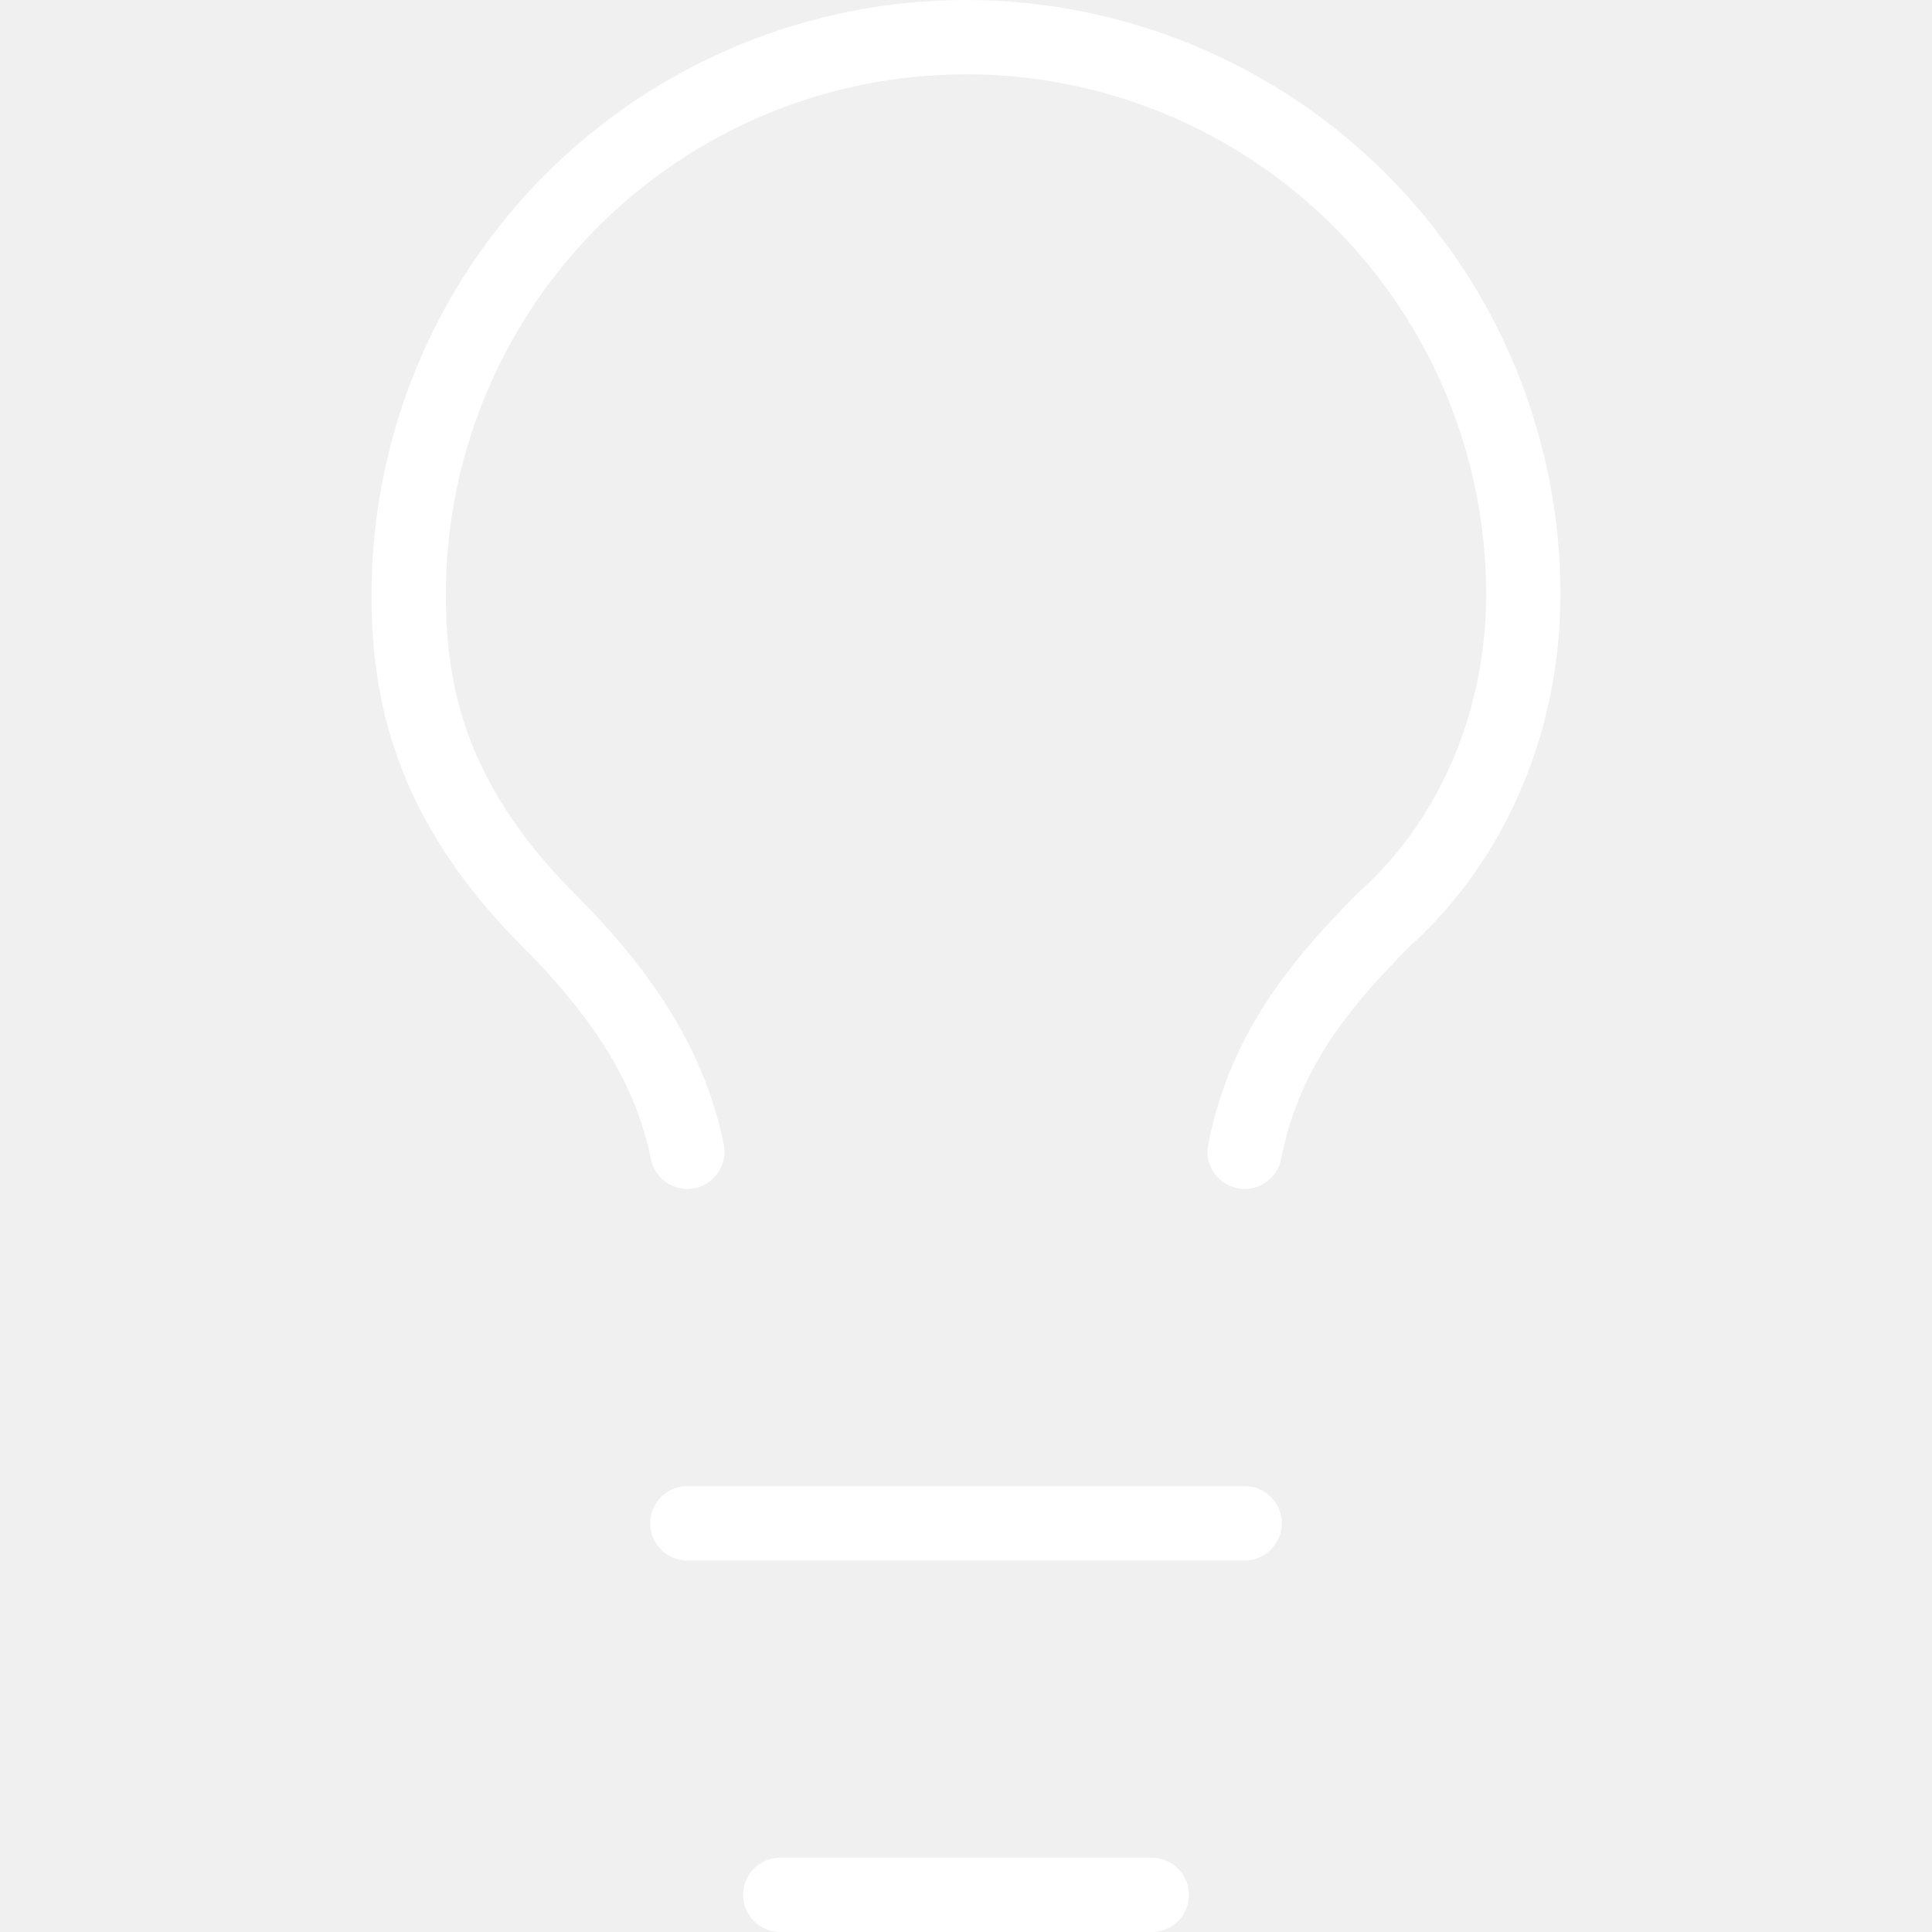
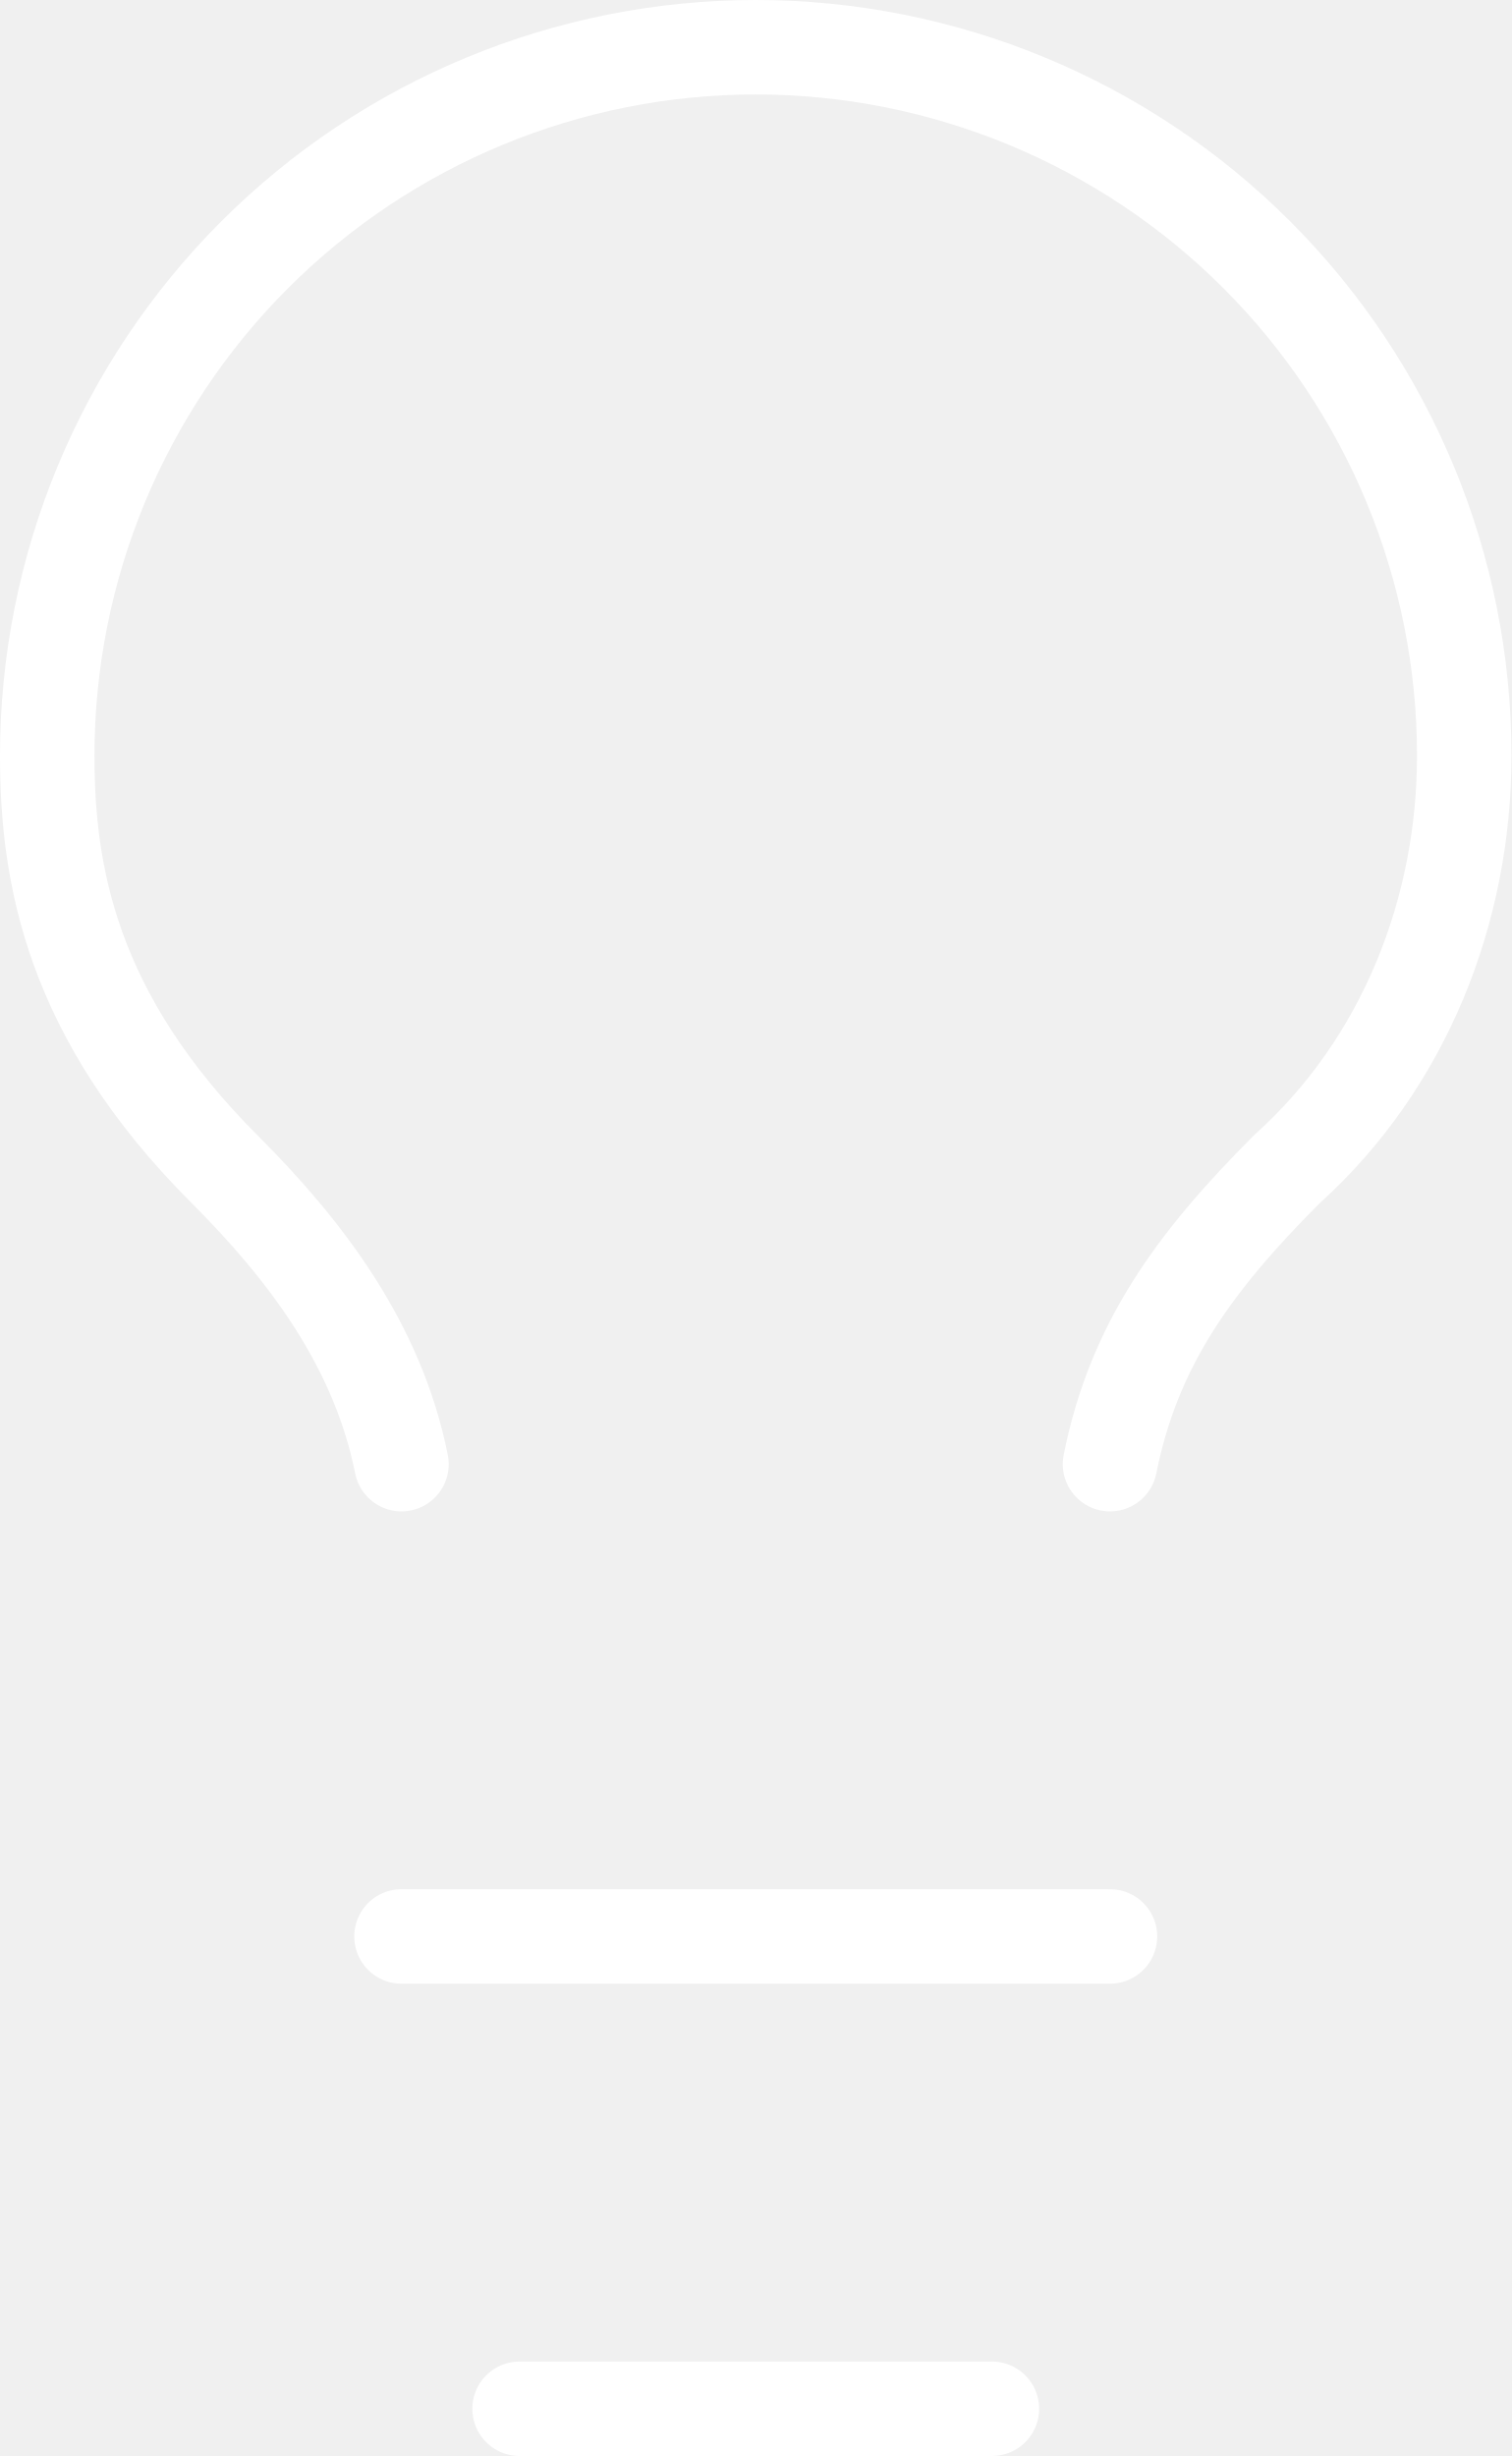
- <svg xmlns="http://www.w3.org/2000/svg" width="60" height="60" viewBox="14 4 32 52" fill="none">
+ <svg xmlns="http://www.w3.org/2000/svg" width="32" height="52" fill="none" viewBox="14 4 32 52">
  <path d="M37.5 35C38 32.5 39.25 30.75 41.25 28.75C43.75 26.5 45 23.25 45 20C45 16.022 43.42 12.206 40.607 9.393C37.794 6.58 33.978 5 30 5C26.022 5 22.206 6.58 19.393 9.393C16.58 12.206 15 16.022 15 20C15 22.5 15.5 25.5 18.75 28.75C20.5 30.5 22 32.5 22.5 35" stroke="white" stroke-width="2" stroke-linecap="round" stroke-linejoin="round" />
  <path d="M22.5 45H37.5" stroke="white" stroke-width="2" stroke-linecap="round" stroke-linejoin="round" />
  <path d="M25 55H35" stroke="white" stroke-width="2" stroke-linecap="round" stroke-linejoin="round" />
</svg>
